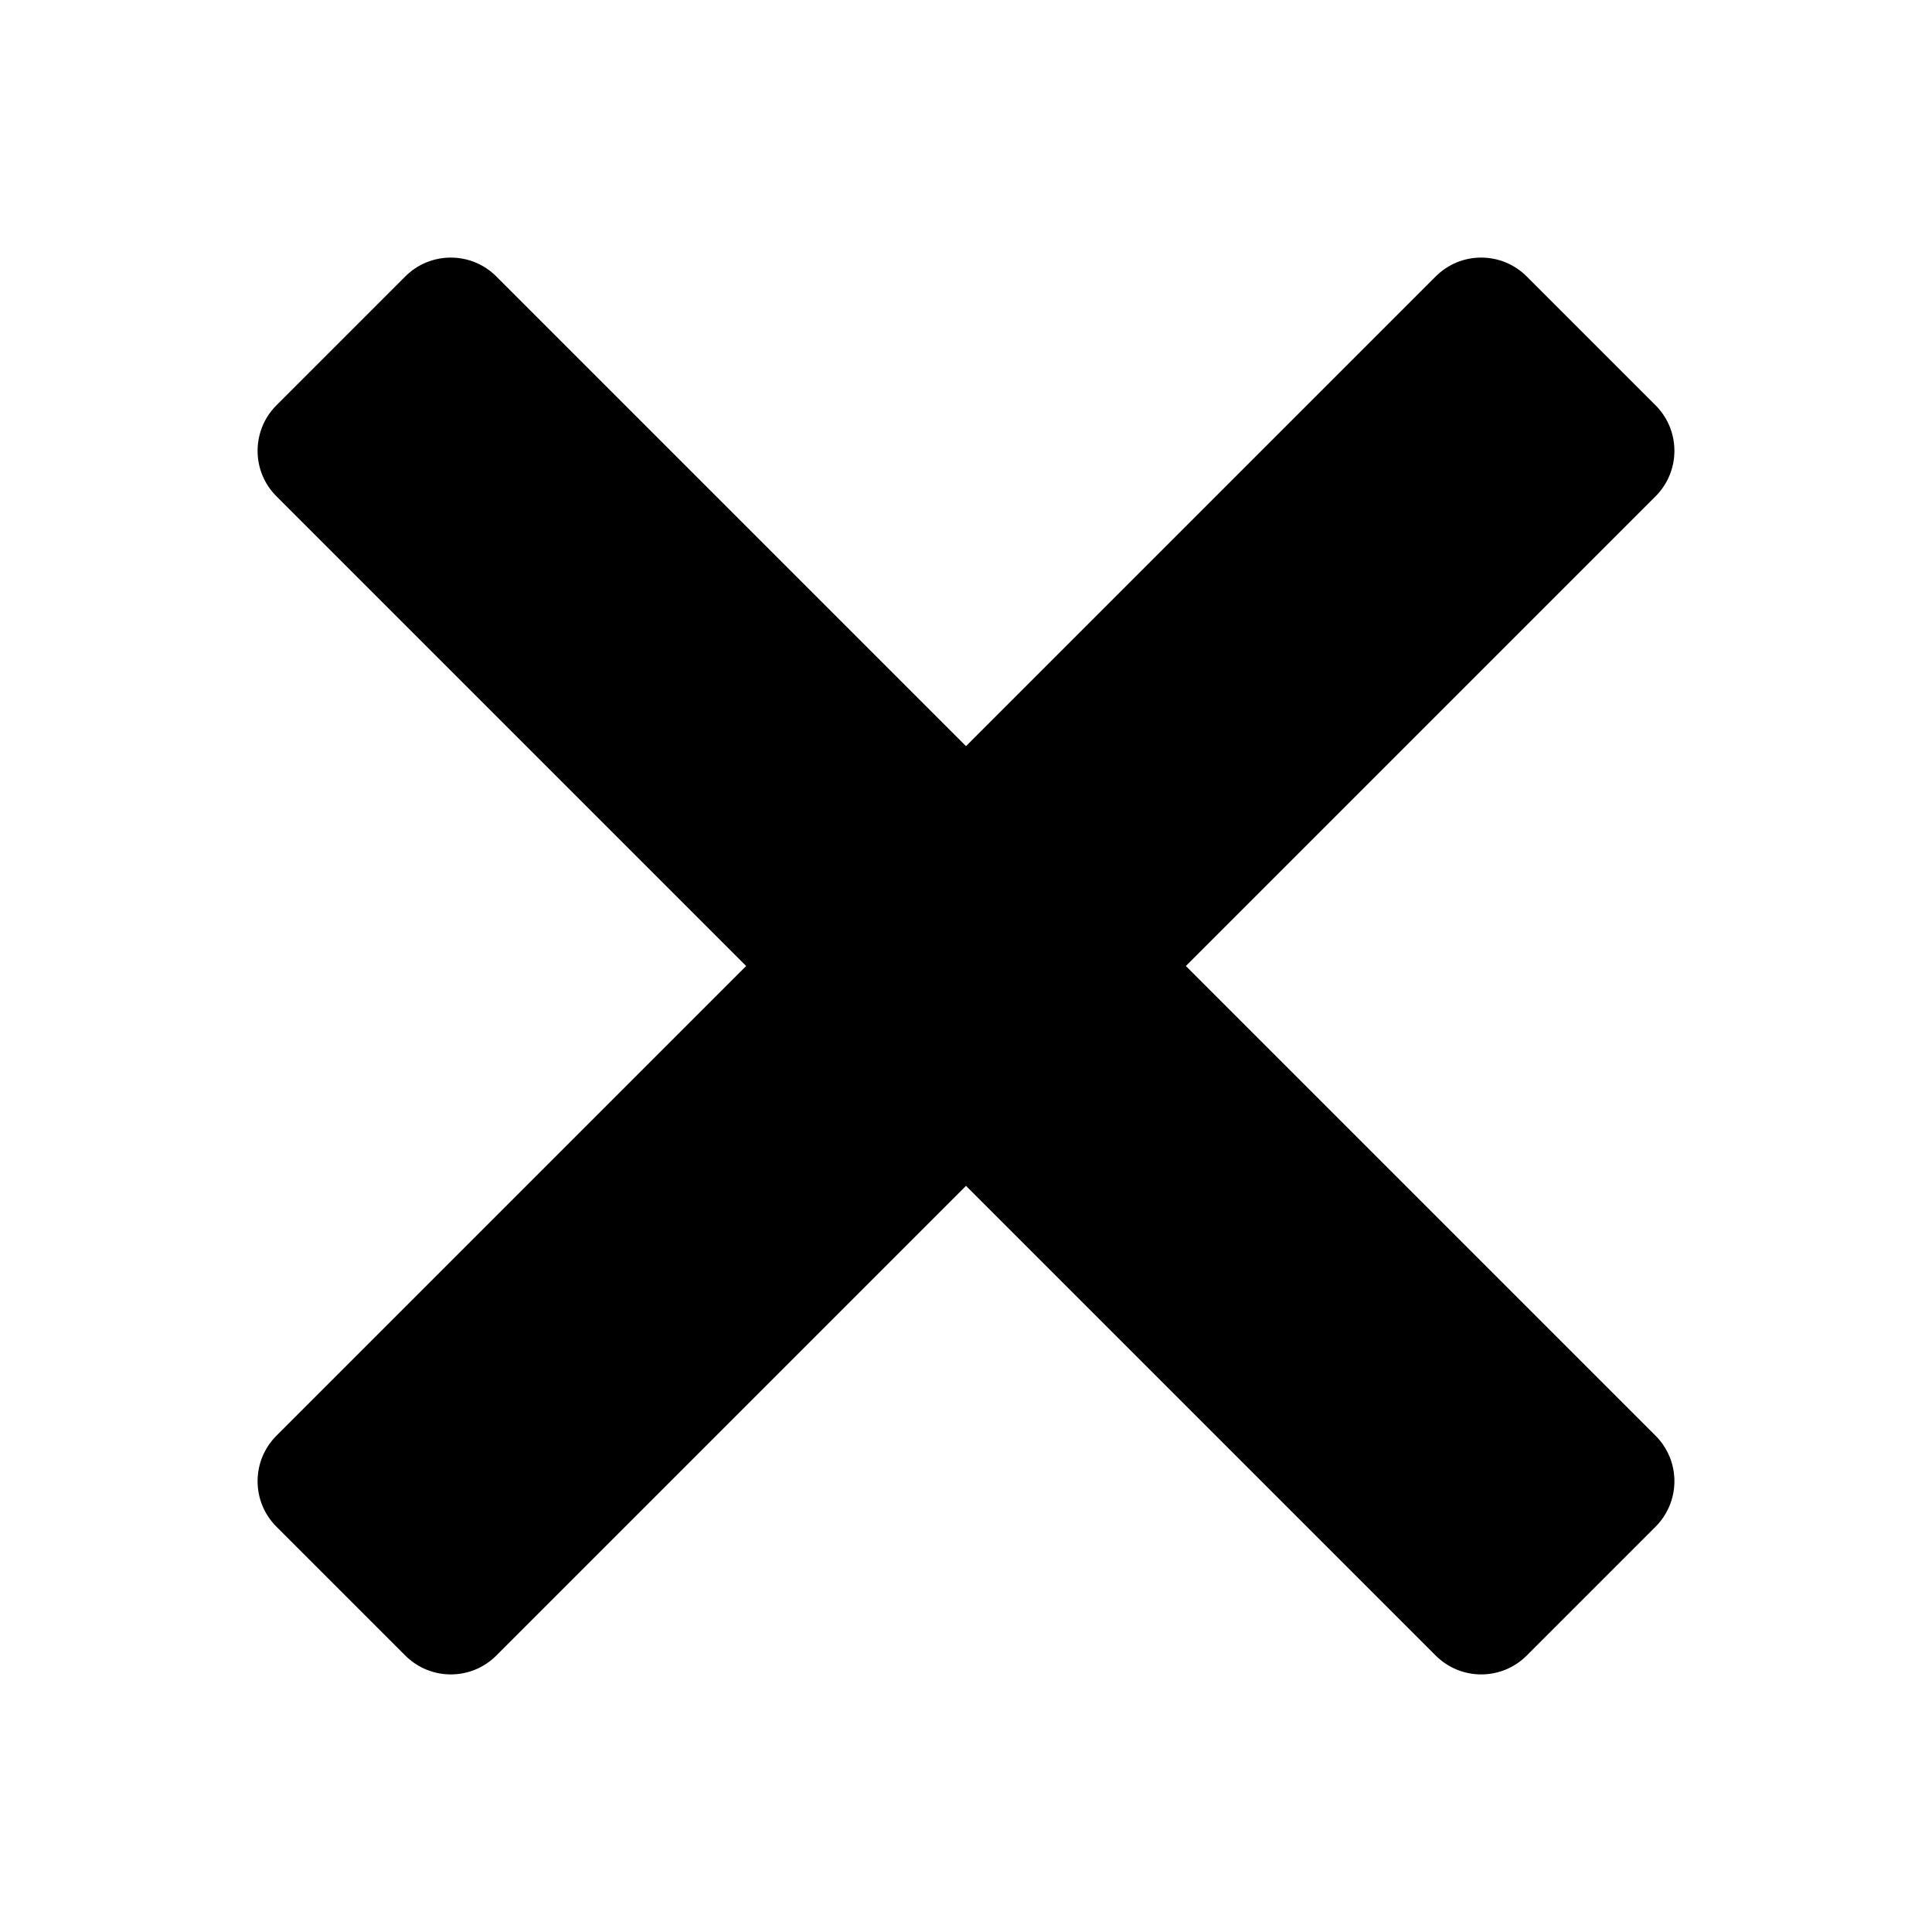
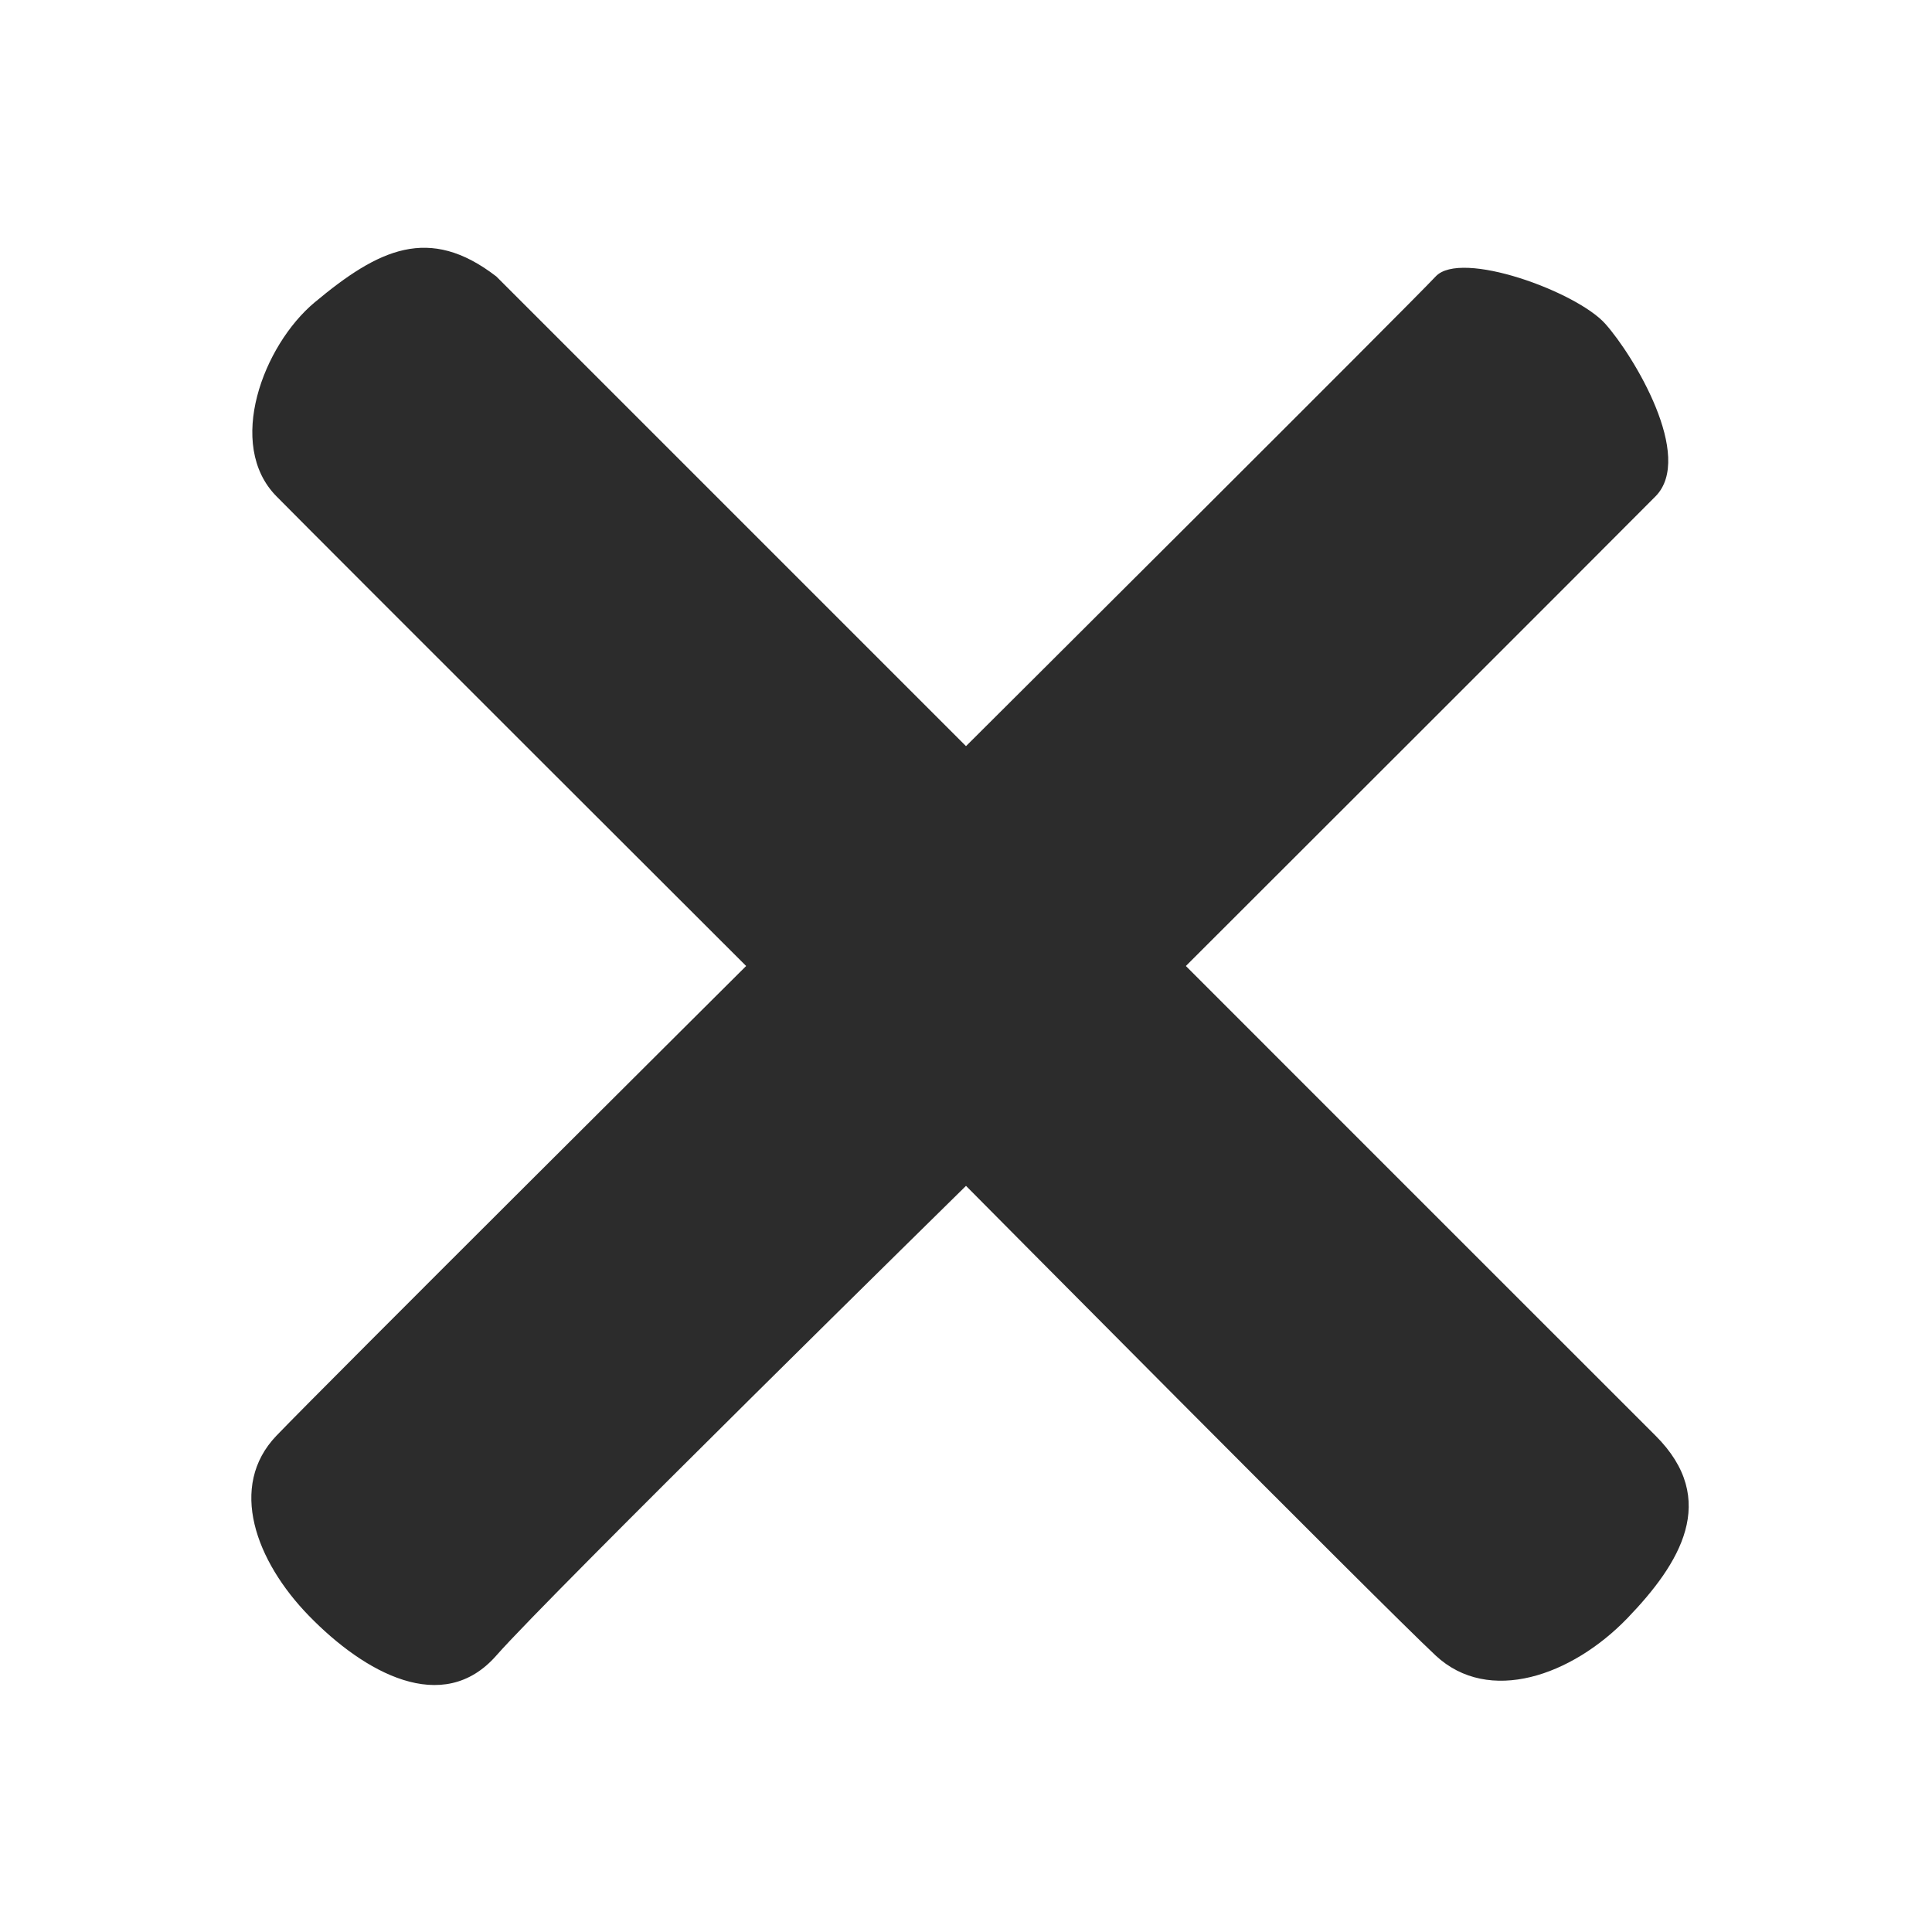
- <svg xmlns="http://www.w3.org/2000/svg" viewBox="0 0 30 30" width="30px" height="30px">
-   <path d="M 7 4 C 6.744 4 6.488 4.097 6.293 4.293 L 4.293 6.293 C 3.902 6.684 3.902 7.317 4.293 7.707 L 11.586 15 L 4.293 22.293 C 3.902 22.684 3.902 23.317 4.293 23.707 L 6.293 25.707 C 6.684 26.098 7.317 26.098 7.707 25.707 L 15 18.414 L 22.293 25.707 C 22.683 26.098 23.317 26.098 23.707 25.707 L 25.707 23.707 C 26.098 23.316 26.098 22.683 25.707 22.293 L 18.414 15 L 25.707 7.707 C 26.098 7.317 26.098 6.683 25.707 6.293 L 23.707 4.293 C 23.316 3.902 22.683 3.902 22.293 4.293 L 15 11.586 L 7.707 4.293 C 7.512 4.097 7.256 4 7 4 z" />
+ <svg xmlns="http://www.w3.org/2000/svg" viewBox="0 0 30 30" width="30px" height="30px" version="1.1" id="svg1">
+   <defs id="defs1" />
+   <path d="M 4.885,4.696 C 4.088,5.362 3.502,6.905 4.293,7.707 5.084,8.509 11.586,15 11.586,15 c 0,0 -6.537,6.505 -7.293,7.293 -0.756,0.788 -0.319,1.95 0.502,2.795 0.861,0.886 2.08,1.567 2.912,0.619 C 8.539,24.759 15,18.414 15,18.414 c 0,0 6.468,6.524 7.293,7.293 0.825,0.769 2.116,0.314 2.978,-0.581 0.812,-0.843 1.435,-1.837 0.436,-2.833 C 24.708,21.297 18.414,15 18.414,15 c 0,0 6.686,-6.678 7.293,-7.293 C 26.314,7.092 25.369,5.523 24.925,5.026 24.48,4.529 22.685,3.871 22.293,4.293 21.9,4.715 15,11.586 15,11.586 L 7.707,4.293 C 6.662,3.487 5.878,3.867 4.885,4.696 Z" id="path1" style="fill:#2c2c2c;fill-opacity:1" />
</svg>
